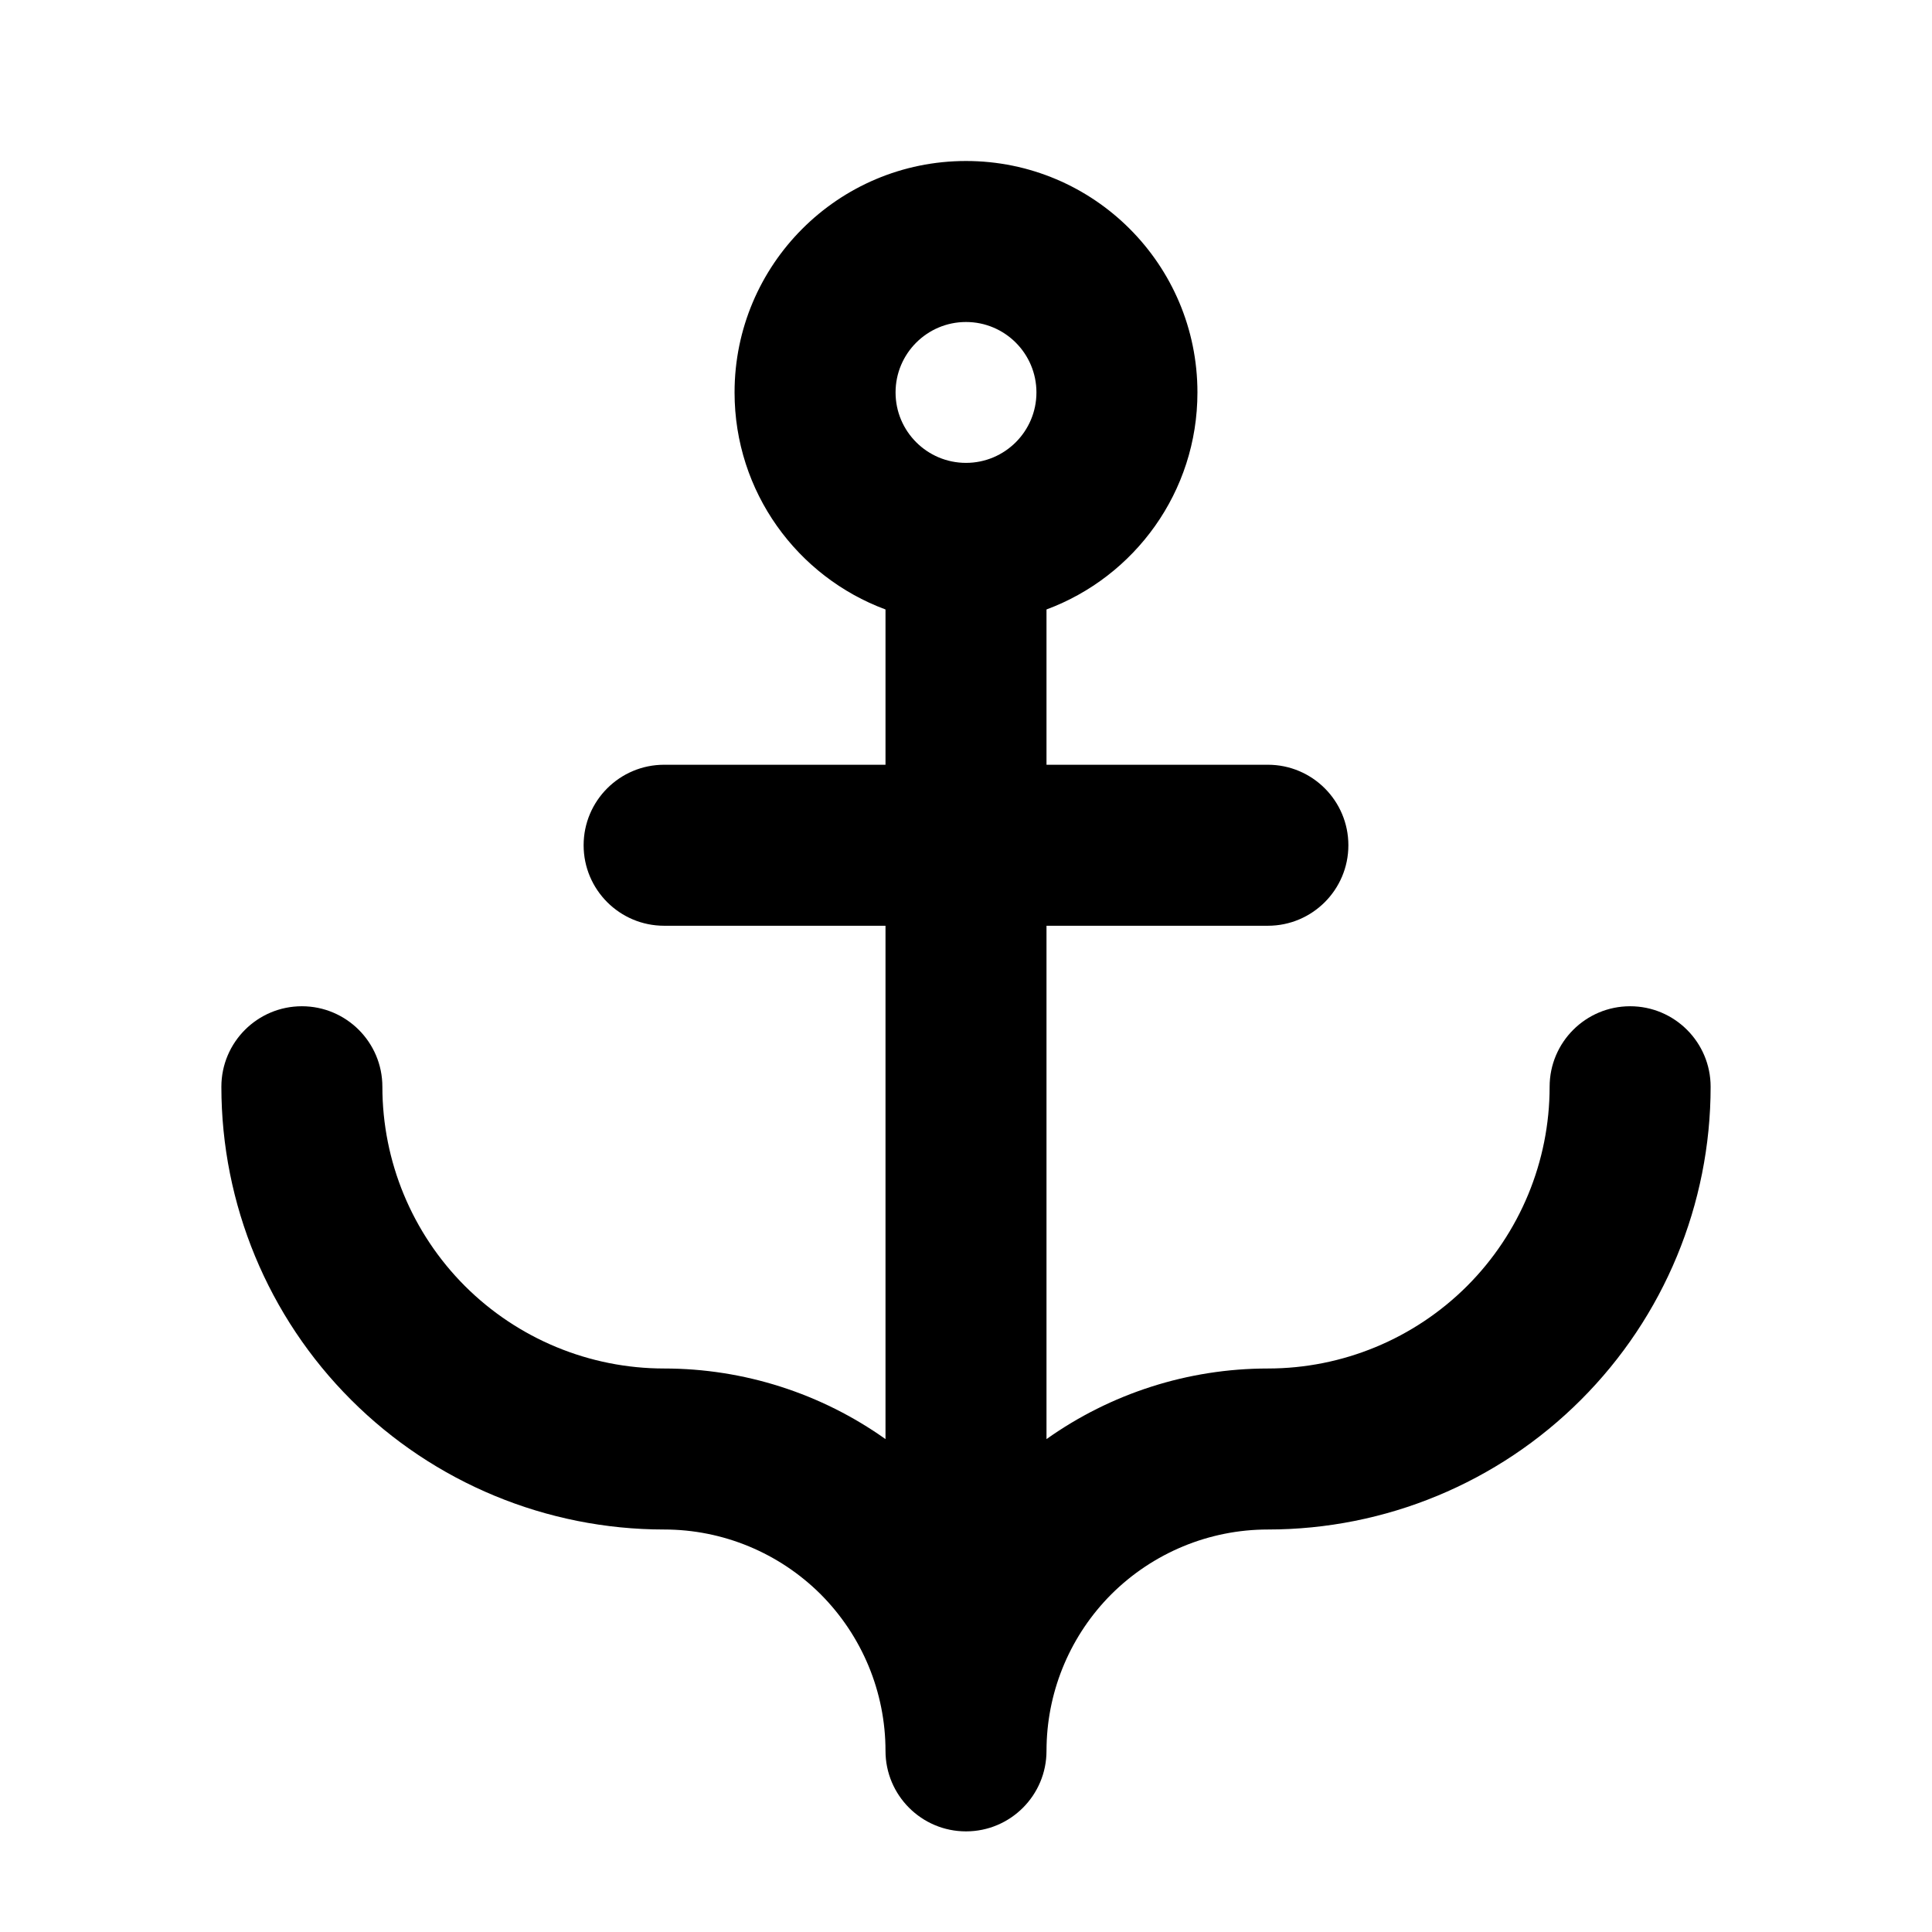
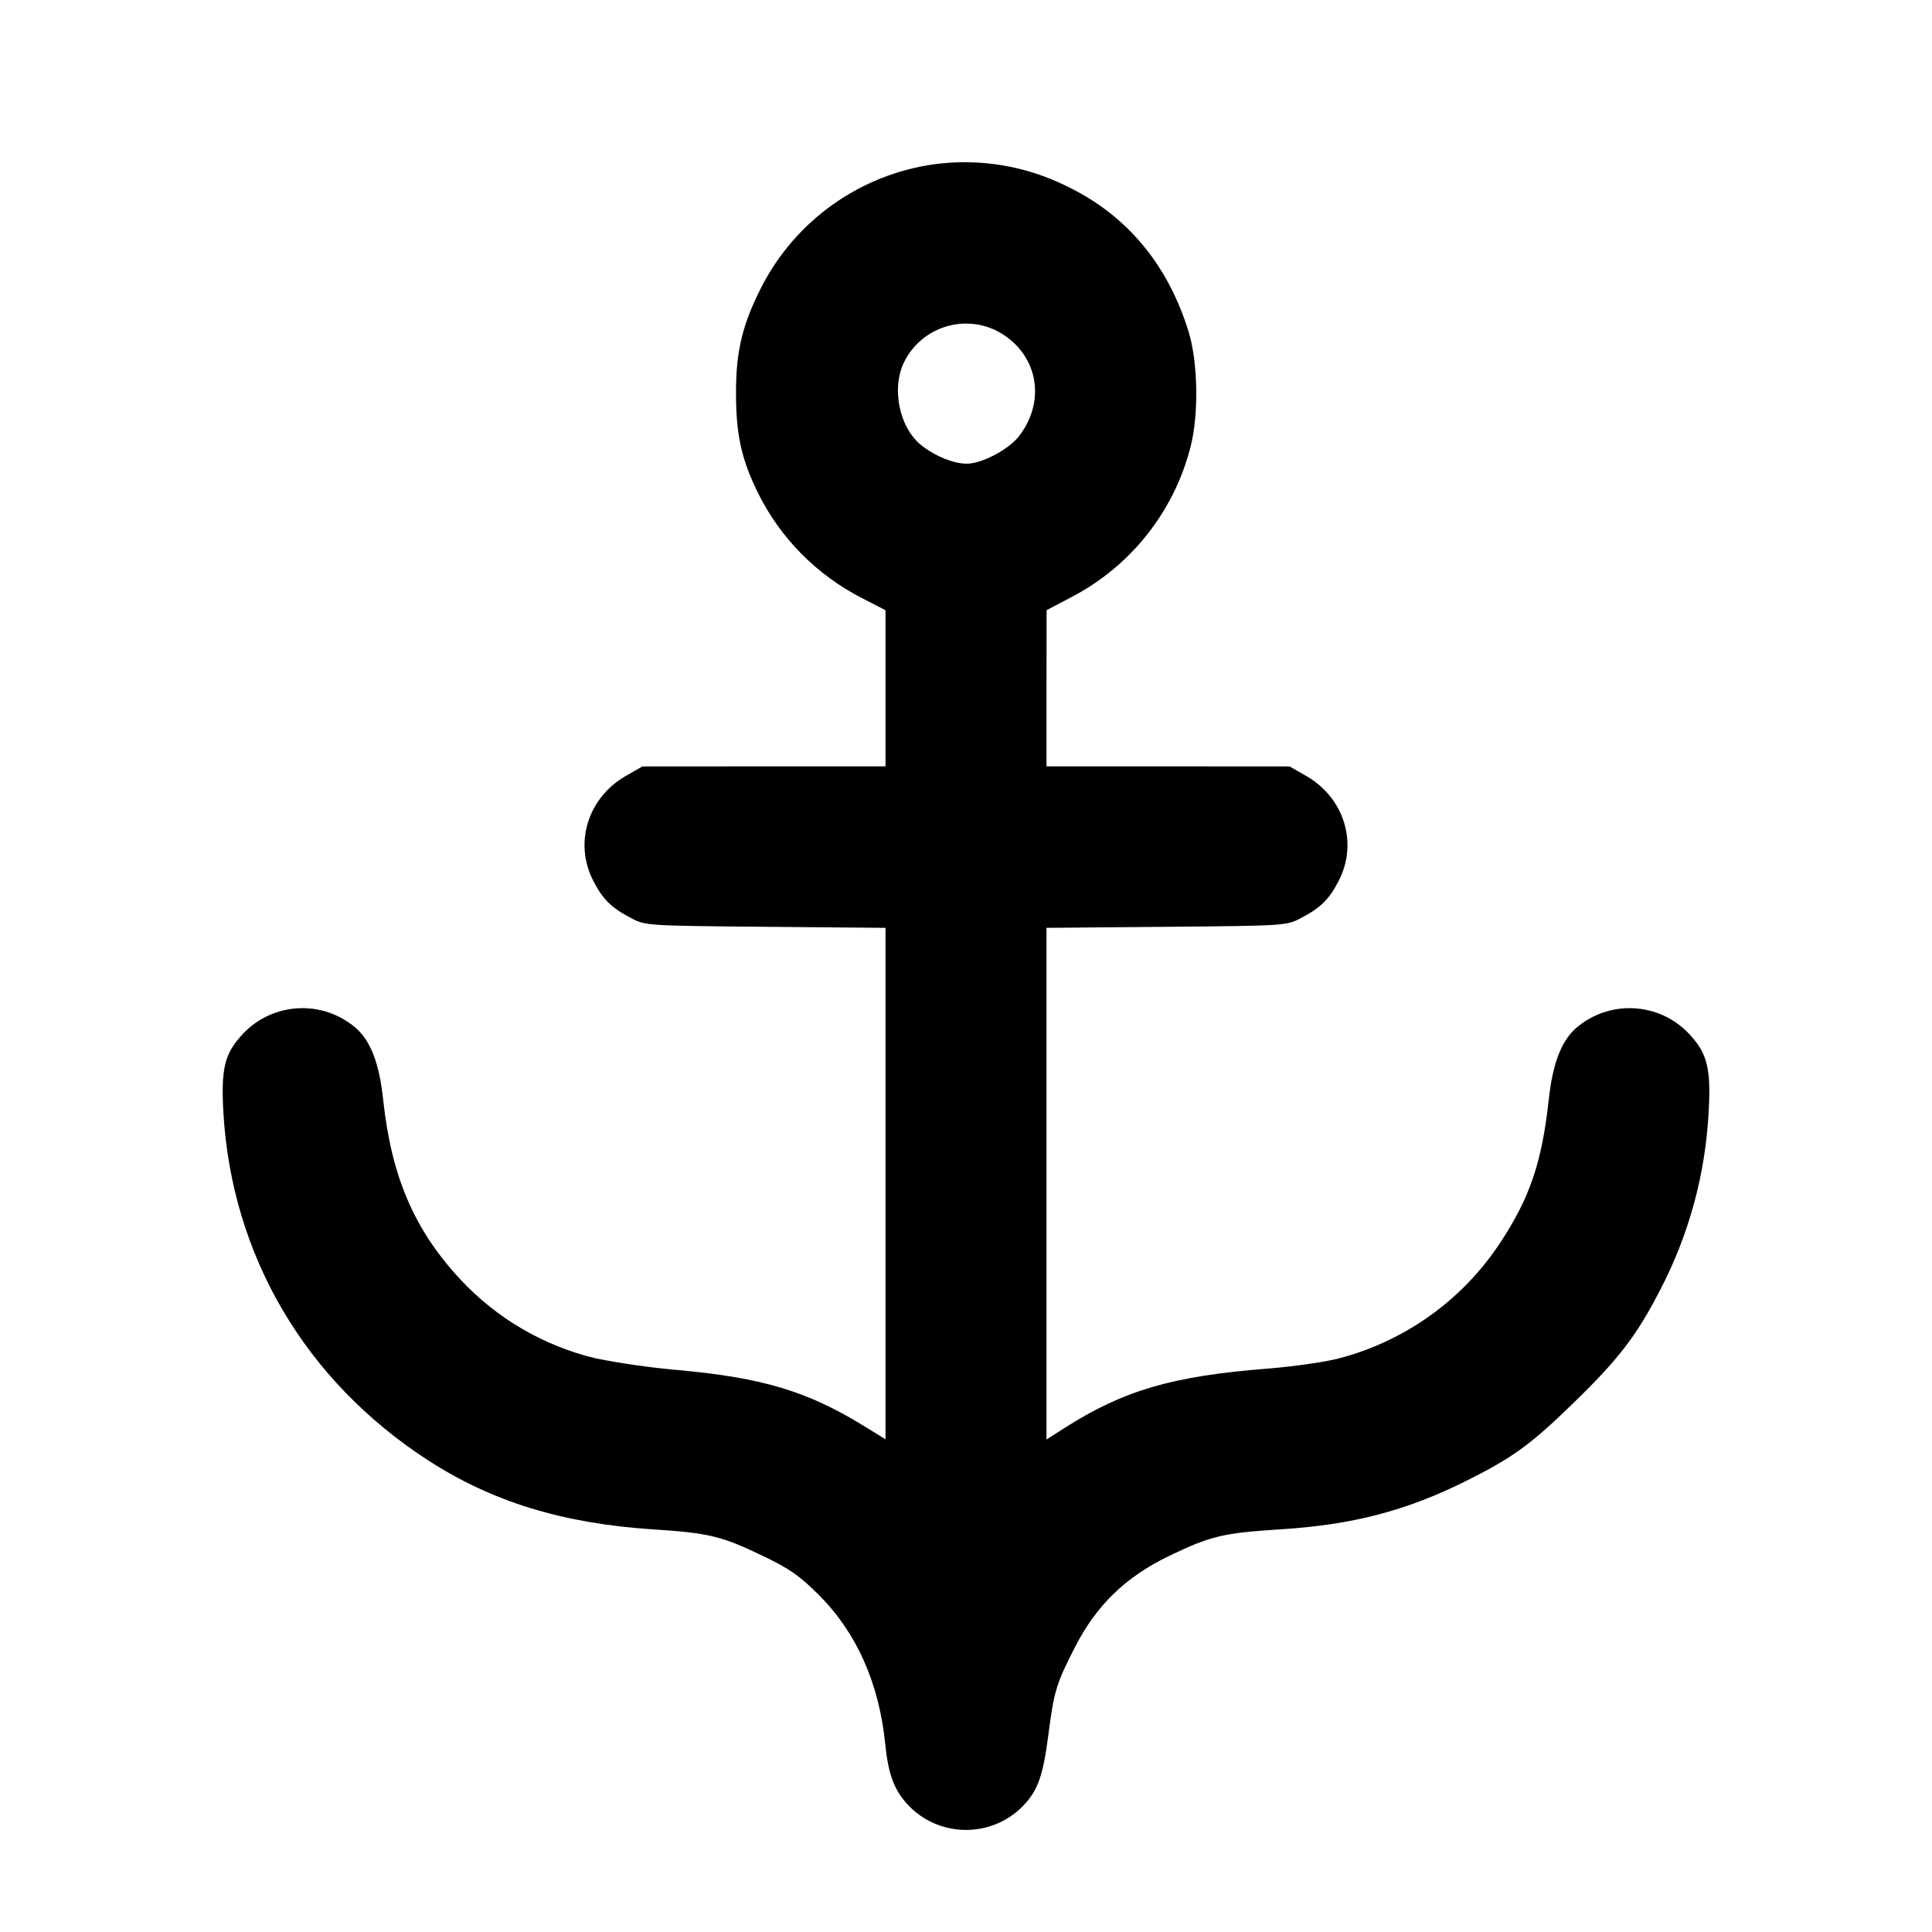
- <svg xmlns="http://www.w3.org/2000/svg" width="100%" height="100%" viewBox="0 0 24 24" version="1.1" xml:space="preserve" style="fill-rule:evenodd;clip-rule:evenodd;stroke-linejoin:round;stroke-miterlimit:2;">
-   <path d="M11,7.571L11,9.5L8.25,9.5C7.698,9.5 7.25,9.948 7.25,10.5C7.25,11.052 7.698,11.5 8.25,11.5L11,11.5L11,17.877C10.202,17.31 9.242,17 8.25,17C7.322,17 6.432,16.631 5.775,15.975C5.119,15.318 4.75,14.429 4.75,13.5C4.75,12.948 4.302,12.5 3.75,12.5C3.198,12.5 2.75,12.948 2.75,13.5C2.75,14.959 3.329,16.358 4.361,17.389C5.392,18.421 6.792,19 8.25,19C8.98,19 9.678,19.29 10.195,19.805C10.71,20.322 11,21.02 11,21.75C11,22.302 11.448,22.75 12,22.75C12.552,22.75 13,22.302 13,21.75C13,21.75 13.001,21.682 13.001,21.682C13.018,20.977 13.306,20.305 13.805,19.805C14.322,19.29 15.02,19 15.75,19C17.209,19 18.608,18.421 19.639,17.389C20.671,16.358 21.25,14.959 21.25,13.5C21.25,12.948 20.802,12.5 20.25,12.5C19.698,12.5 19.25,12.948 19.25,13.5C19.25,14.429 18.881,15.318 18.225,15.975C17.568,16.631 16.679,17 15.75,17C14.758,17 13.798,17.31 13,17.877L13,11.5L15.75,11.5C16.302,11.5 16.75,11.052 16.75,10.5C16.75,9.948 16.302,9.5 15.75,9.5L13,9.5L13,7.571C14.095,7.165 14.875,6.111 14.875,4.875C14.875,3.286 13.587,2 12,2C10.411,2 9.125,3.288 9.125,4.875C9.125,6.112 9.905,7.165 11,7.571ZM12,5.75C11.517,5.75 11.125,5.358 11.125,4.875C11.125,4.392 11.517,4 12,4C12.483,4 12.875,4.392 12.875,4.875C12.875,5.358 12.483,5.75 12,5.75Z" />
+ <svg xmlns="http://www.w3.org/2000/svg" viewBox="0 0 24 24" xml:space="preserve" style="fill-rule:evenodd;clip-rule:evenodd;stroke-linejoin:round;stroke-miterlimit:2">
+   <path d="M11.608 2.04a2.854 2.854 0 0 0-2.147 1.522c-.238.466-.319.799-.318 1.318 0 .52.066.822.272 1.241.276.561.729 1.02 1.293 1.309l.292.15v1.94H9.49l-1.51.001-.206.118c-.471.27-.646.832-.405 1.301.12.233.223.335.471.465.178.094.193.095 1.67.108l1.49.013v6.353l-.27-.166c-.7-.43-1.253-.597-2.299-.693a9.603 9.603 0 0 1-1.031-.146 3.367 3.367 0 0 1-1.688-.988c-.569-.615-.849-1.27-.952-2.225-.051-.477-.167-.761-.375-.92a1.016 1.016 0 0 0-1.393.13c-.204.227-.247.416-.217.949.103 1.78 1.018 3.334 2.545 4.322.799.516 1.673.784 2.801.857.682.044.843.083 1.349.326.338.162.462.248.702.488.47.47.748 1.095.825 1.853.041.407.122.603.329.802a.992.992 0 0 0 1.348 0c.209-.201.279-.38.346-.894.074-.571.099-.654.333-1.111.268-.525.633-.877 1.177-1.138.51-.245.666-.282 1.375-.327.896-.056 1.563-.23 2.305-.6.574-.286.798-.447 1.323-.957.567-.549.793-.842 1.082-1.401a5.38 5.38 0 0 0 .611-2.24c.029-.511-.017-.705-.218-.929a1.016 1.016 0 0 0-1.393-.13c-.208.159-.324.443-.376.92-.086.785-.237 1.226-.613 1.792a3.438 3.438 0 0 1-2 1.423c-.167.044-.561.1-.875.125-1.191.093-1.796.271-2.532.741l-.219.14v-6.356l1.49-.013c1.477-.013 1.492-.014 1.67-.108.248-.13.351-.232.471-.465.241-.469.066-1.031-.405-1.301l-.206-.118-1.51-.001H13v-.97l.001-.97.298-.157a2.916 2.916 0 0 0 1.488-1.863c.106-.398.096-1.06-.022-1.44-.257-.835-.767-1.445-1.505-1.803a2.851 2.851 0 0 0-1.652-.277m.763 2.064c.509.257.641.851.291 1.31-.128.168-.463.346-.651.346-.161 0-.381-.087-.555-.22-.285-.218-.39-.72-.219-1.054a.858.858 0 0 1 1.134-.382" />
</svg>
